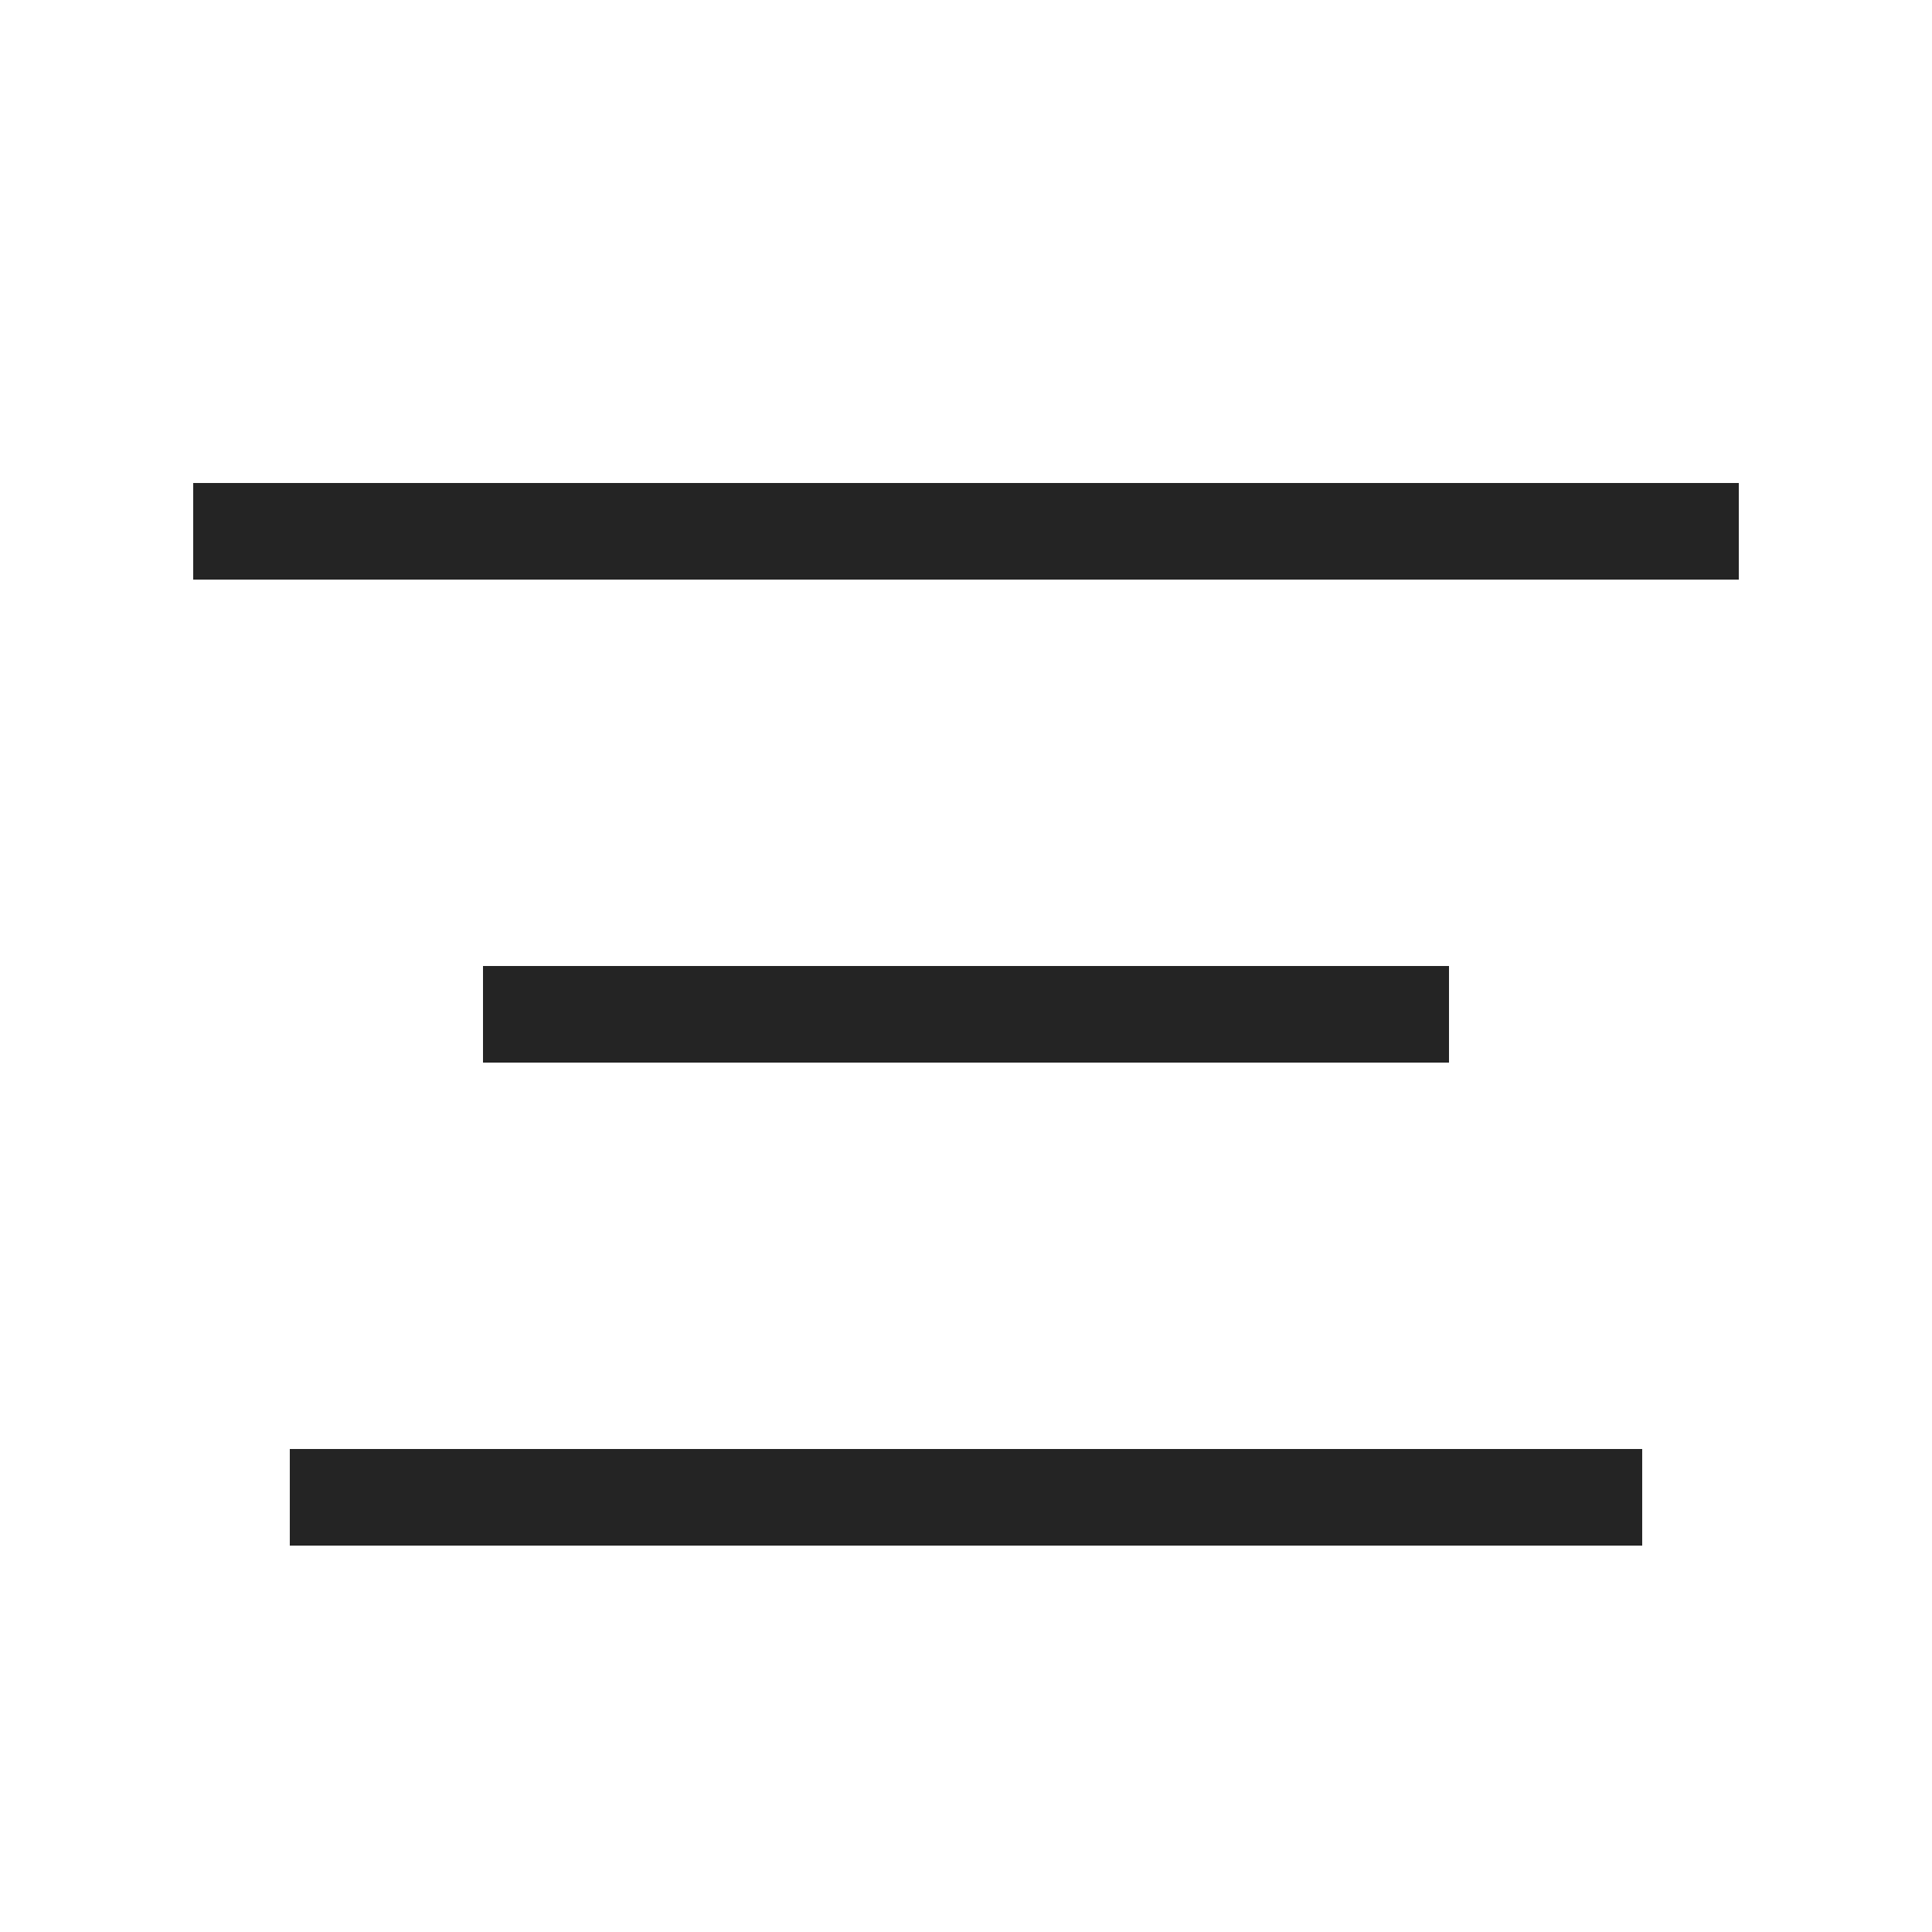
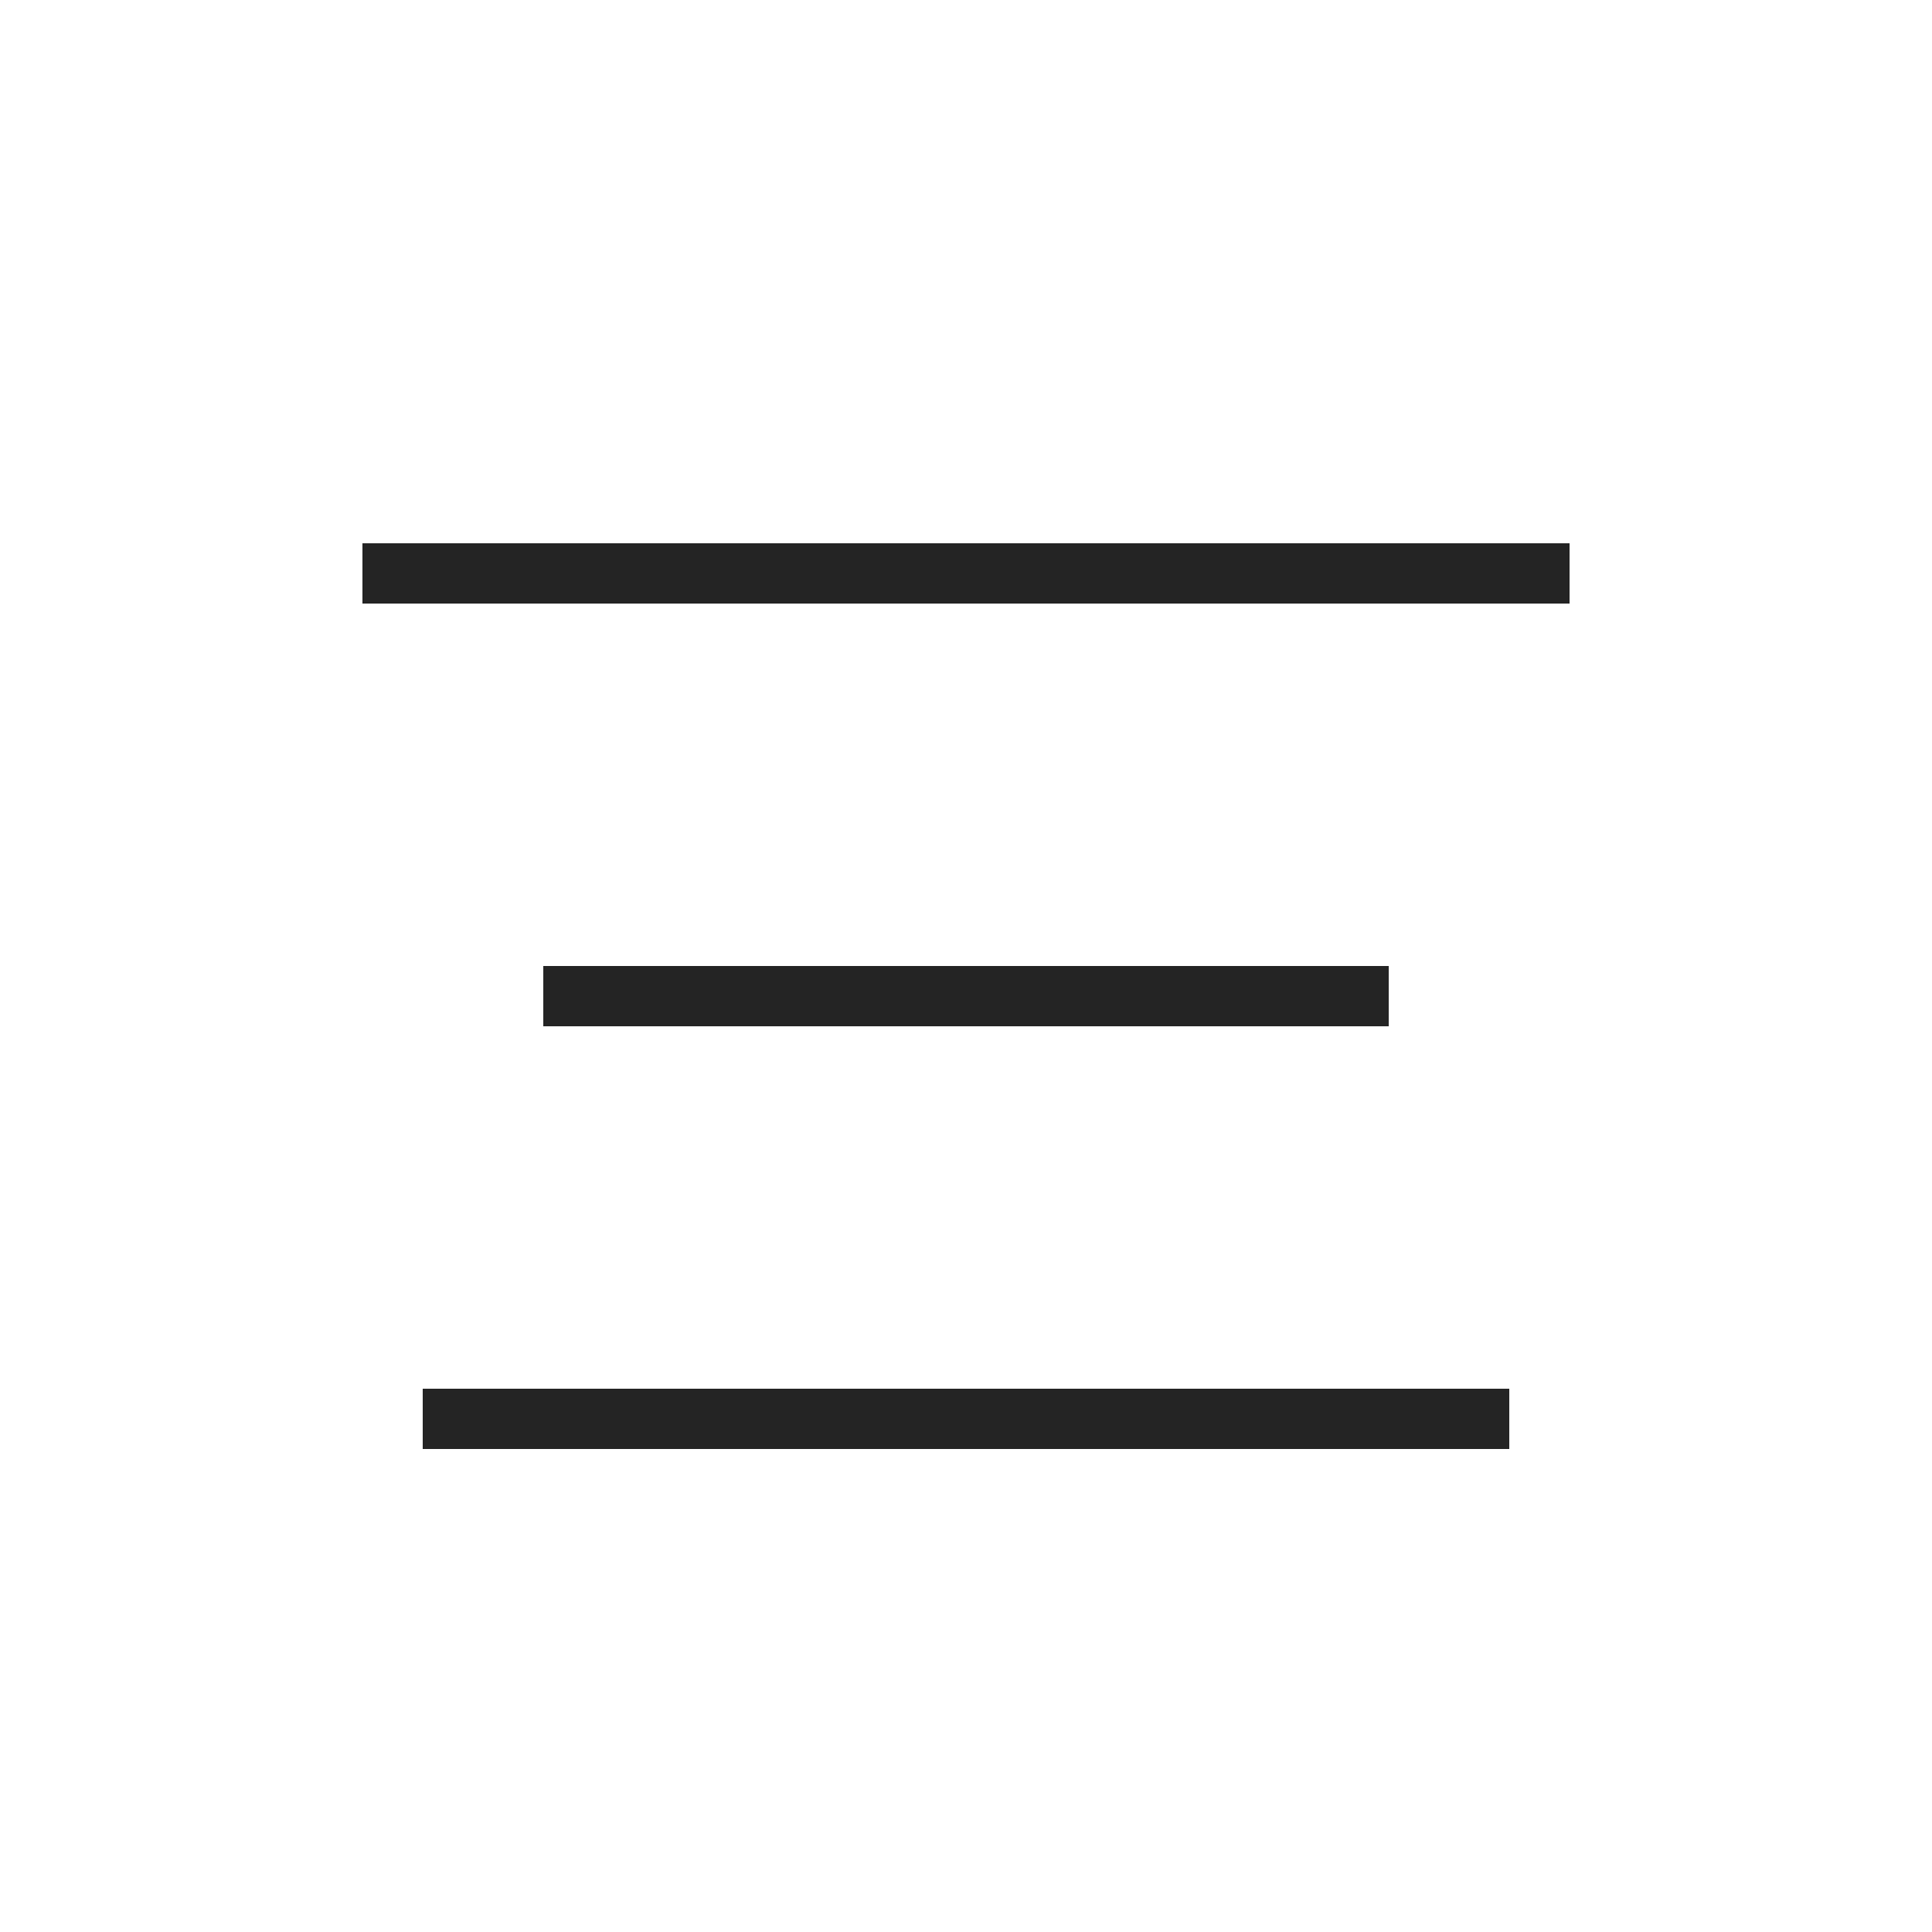
- <svg xmlns="http://www.w3.org/2000/svg" width="20" height="20" viewBox="0 0 20 20" role="img" aria-label="Center" shape-rendering="crispEdges">
-   <rect width="20" height="20" fill="none" />
-   <rect x="2" y="5" width="16" height="1" fill="#242424" />
-   <rect x="5" y="10" width="10" height="1" fill="#242424" />
-   <rect x="3" y="15" width="14" height="1" fill="#242424" />
+ <svg xmlns="http://www.w3.org/2000/svg" width="32" height="32" viewBox="0 0 32 32" role="img" aria-label="Center" shape-rendering="crispEdges">
+   <rect width="32" height="32" fill="none" />
+   <rect x="6" y="9" width="20" height="1" fill="#242424" />
+   <rect x="9" y="16" width="14" height="1" fill="#242424" />
+   <rect x="7" y="23" width="18" height="1" fill="#242424" />
</svg>
